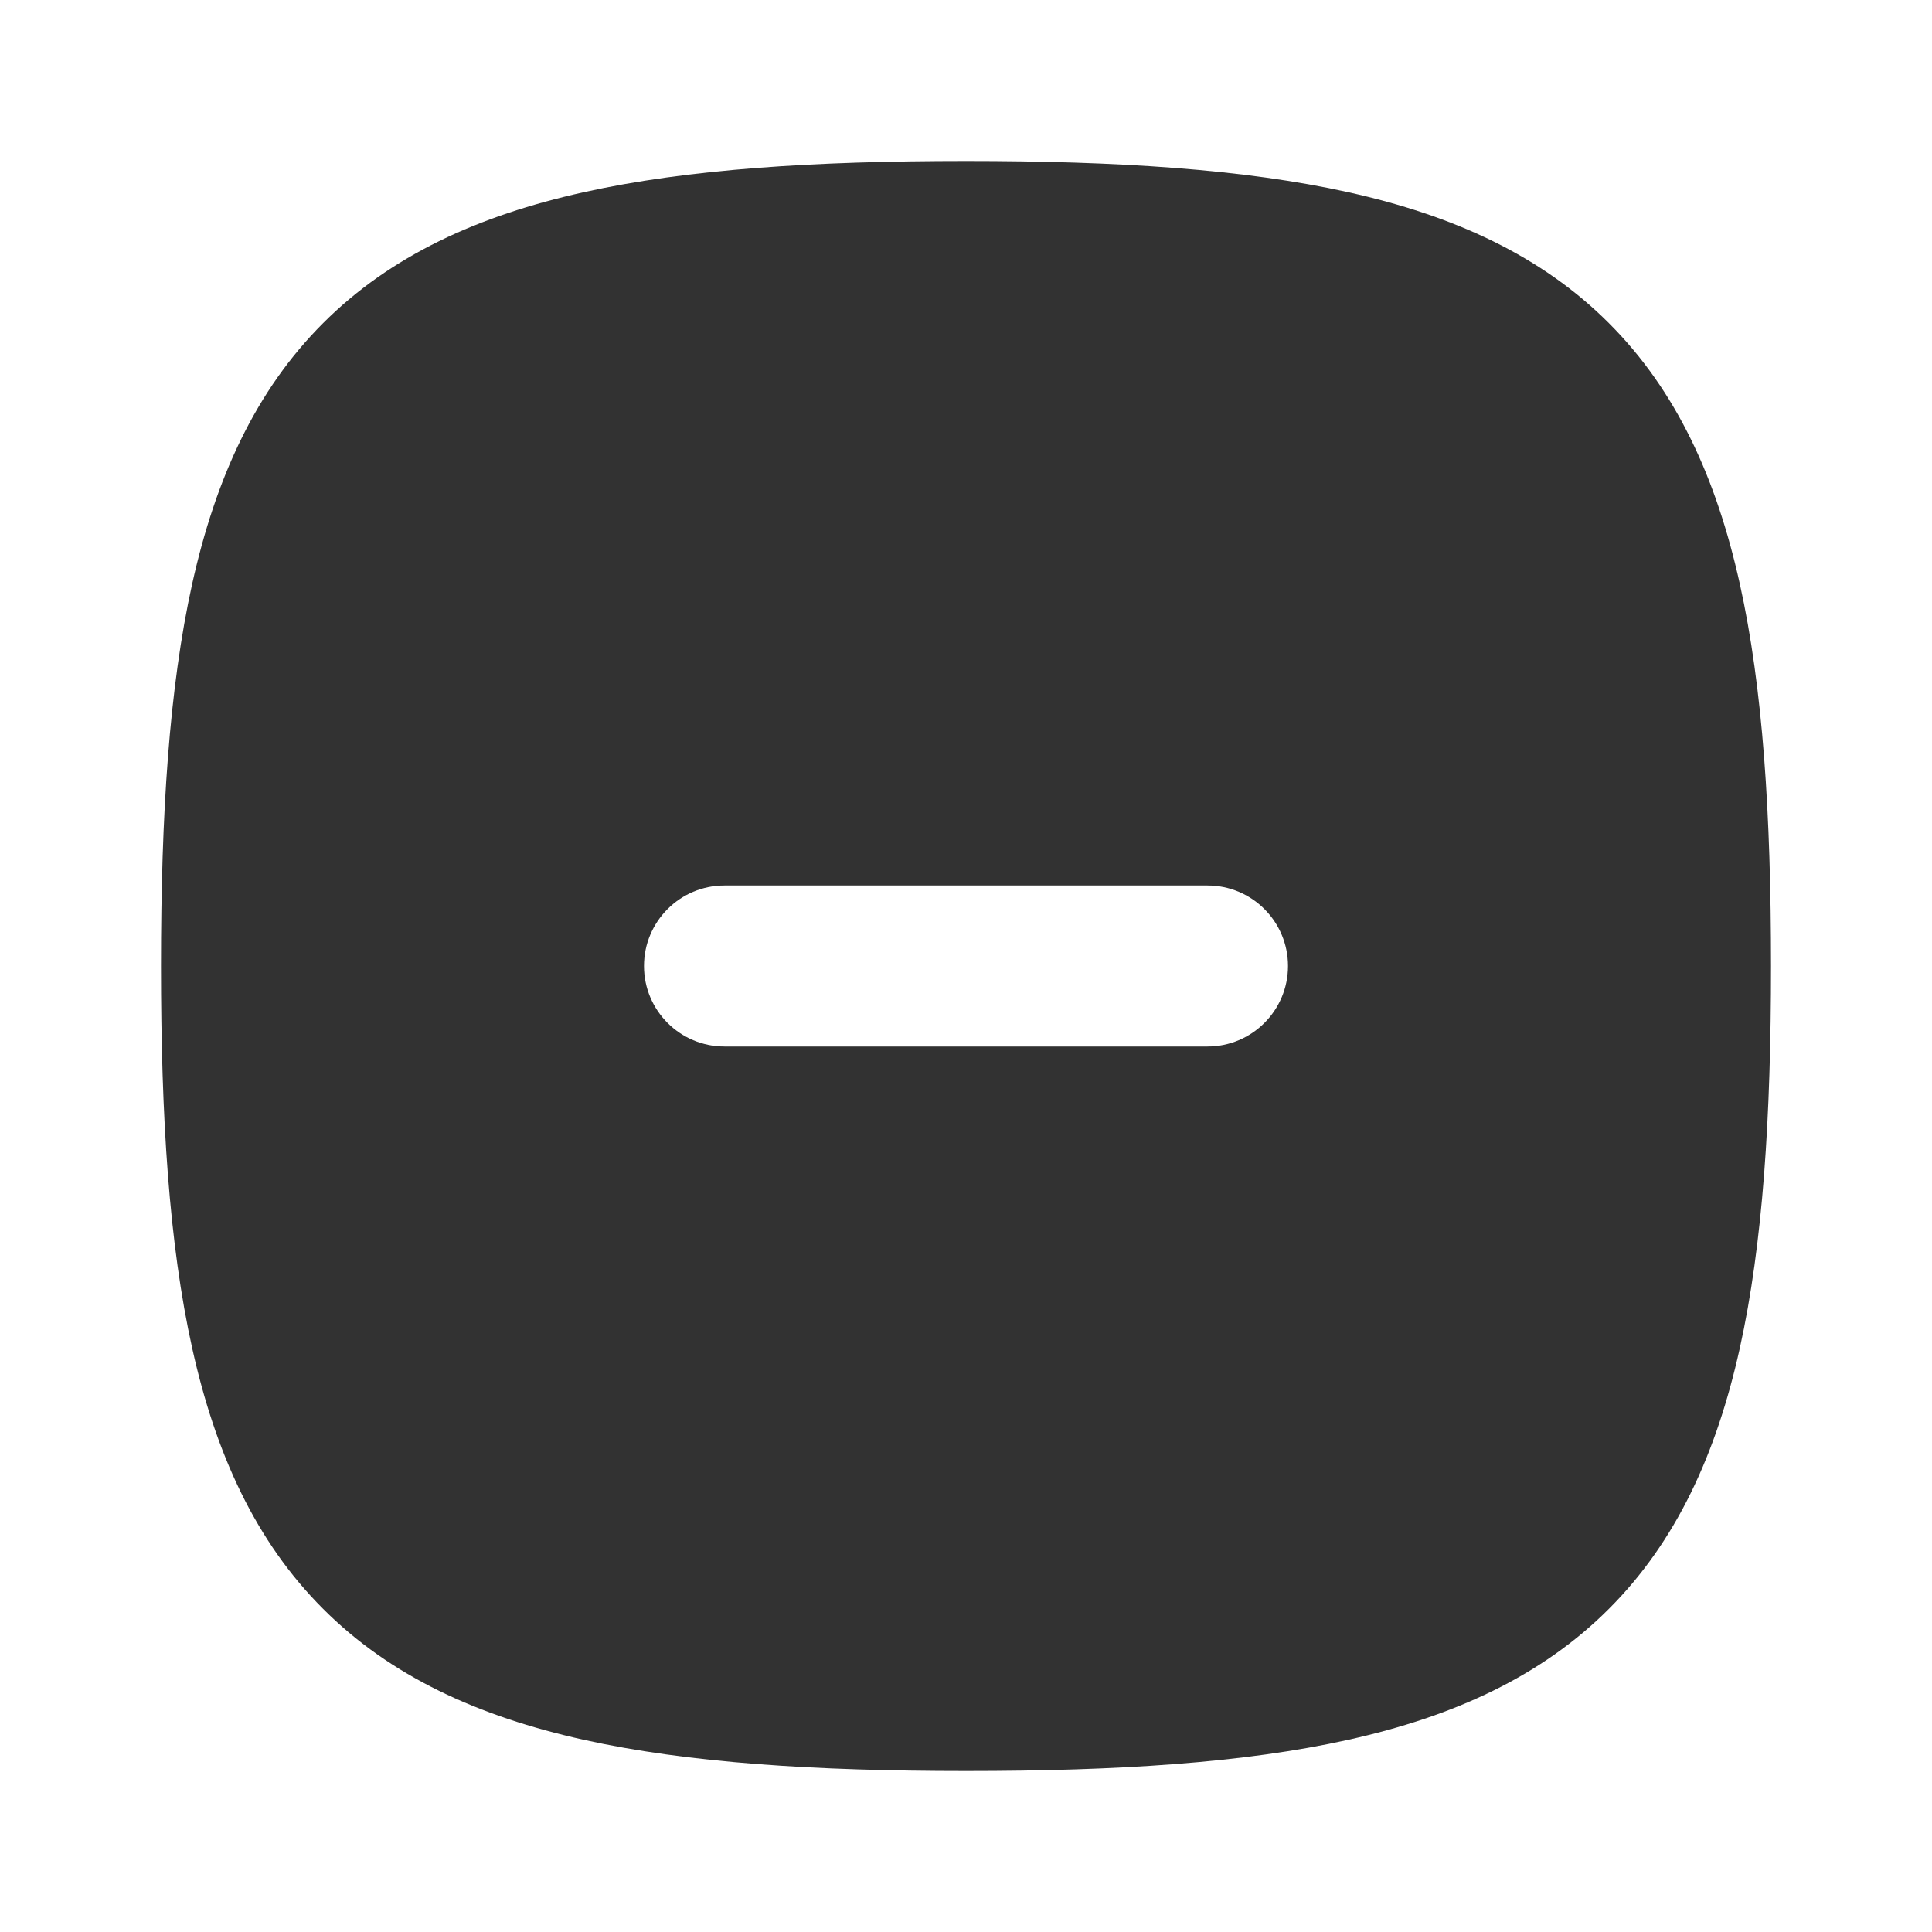
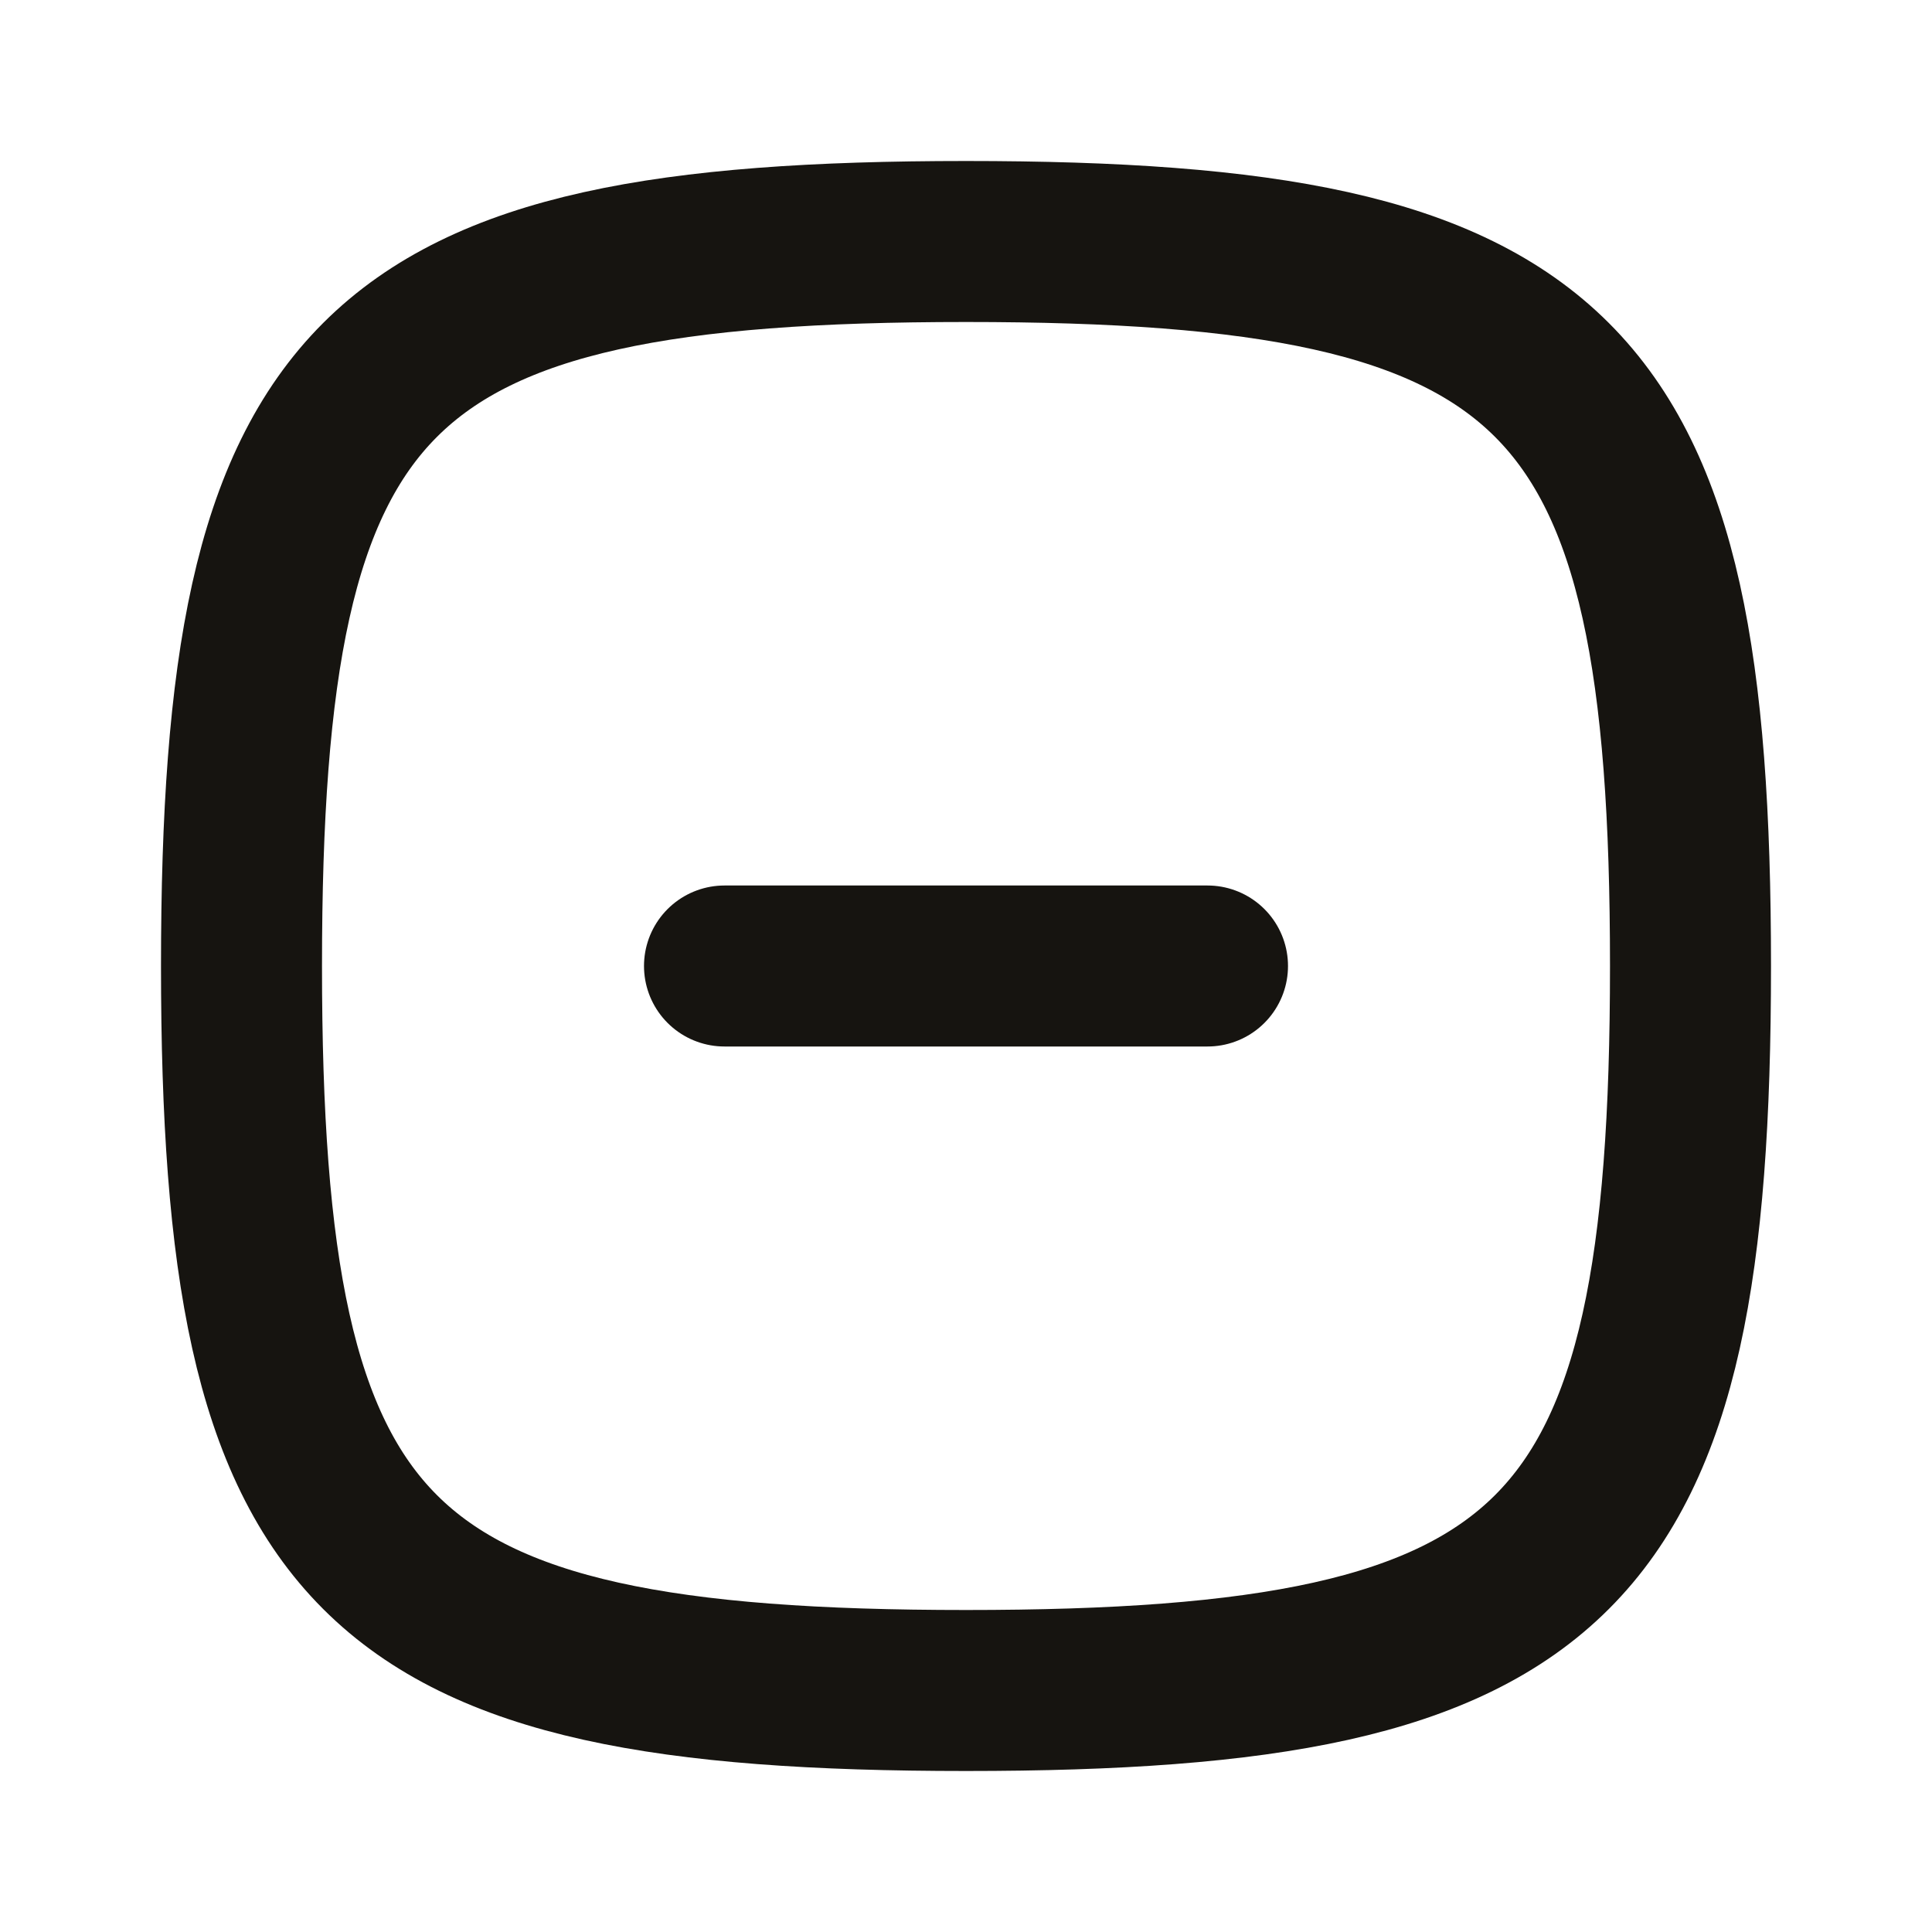
- <svg xmlns="http://www.w3.org/2000/svg" width="21" height="21" viewBox="0 0 24 24" fill="none">
-   <path d="M0 0h24v24H0z" />
-   <path fill-rule="evenodd" clip-rule="evenodd" d="M8 12a1 1 0 011-1h6a1 1 0 110 2H9a1 1 0 01-1-1zm-.75-9.612C8.55 2.099 10.124 2 12 2s3.451.1 4.75.388c1.31.291 2.399.788 3.236 1.626.838.837 1.335 1.926 1.626 3.236C21.901 8.55 22 10.124 22 12s-.1 3.451-.388 4.75c-.291 1.31-.788 2.399-1.626 3.236-.837.838-1.926 1.335-3.236 1.626-1.299.289-2.874.388-4.75.388s-3.451-.1-4.75-.388c-1.31-.291-2.399-.788-3.236-1.626-.838-.837-1.335-1.926-1.626-3.236C2.099 15.45 2 13.876 2 12s.1-3.451.388-4.75c.291-1.31.788-2.399 1.626-3.236.837-.838 1.926-1.335 3.236-1.626z" fill="#323232" />
+ <svg xmlns="http://www.w3.org/2000/svg" width="22" height="22" viewBox="0 0 24 24" fill="none">
+   <path d="M9 12h6" stroke="#161410" stroke-width="2" stroke-linecap="round" stroke-linejoin="round" />
+   <path d="M3 12c0-7.412 1.588-9 9-9s9 1.588 9 9-1.588 9-9 9-9-1.588-9-9z" stroke="#161410" stroke-width="2" />
</svg>
